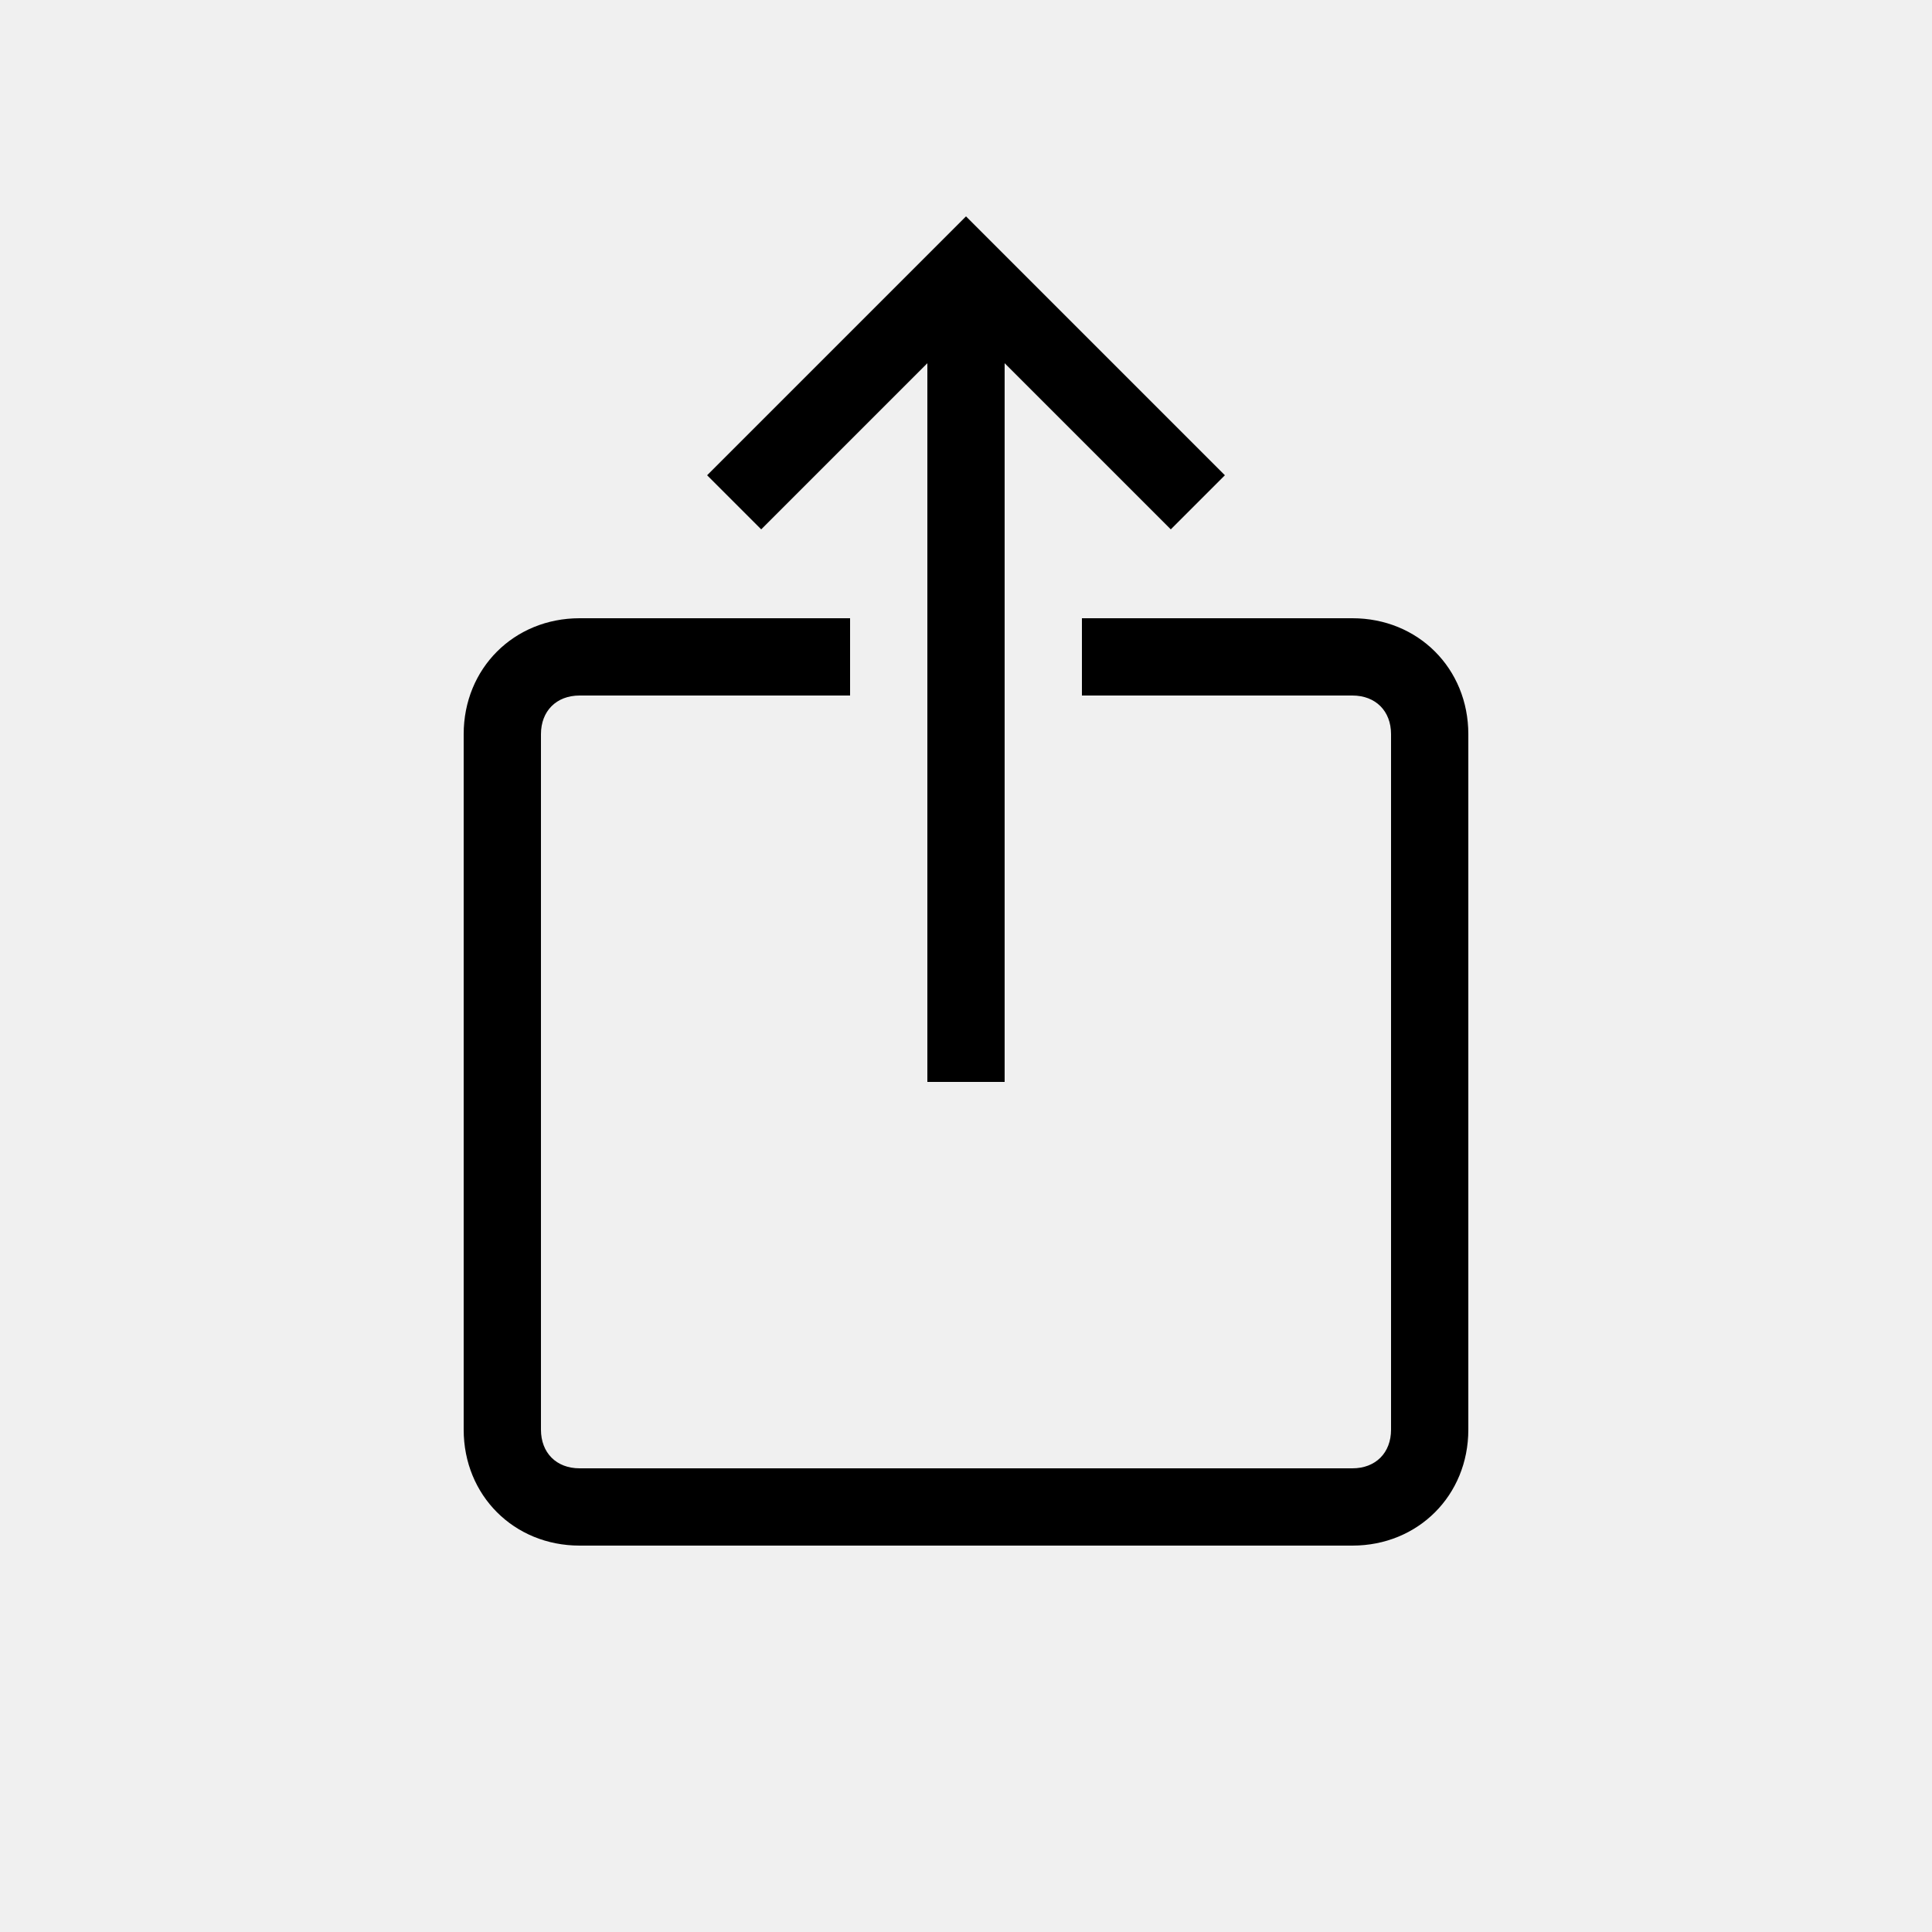
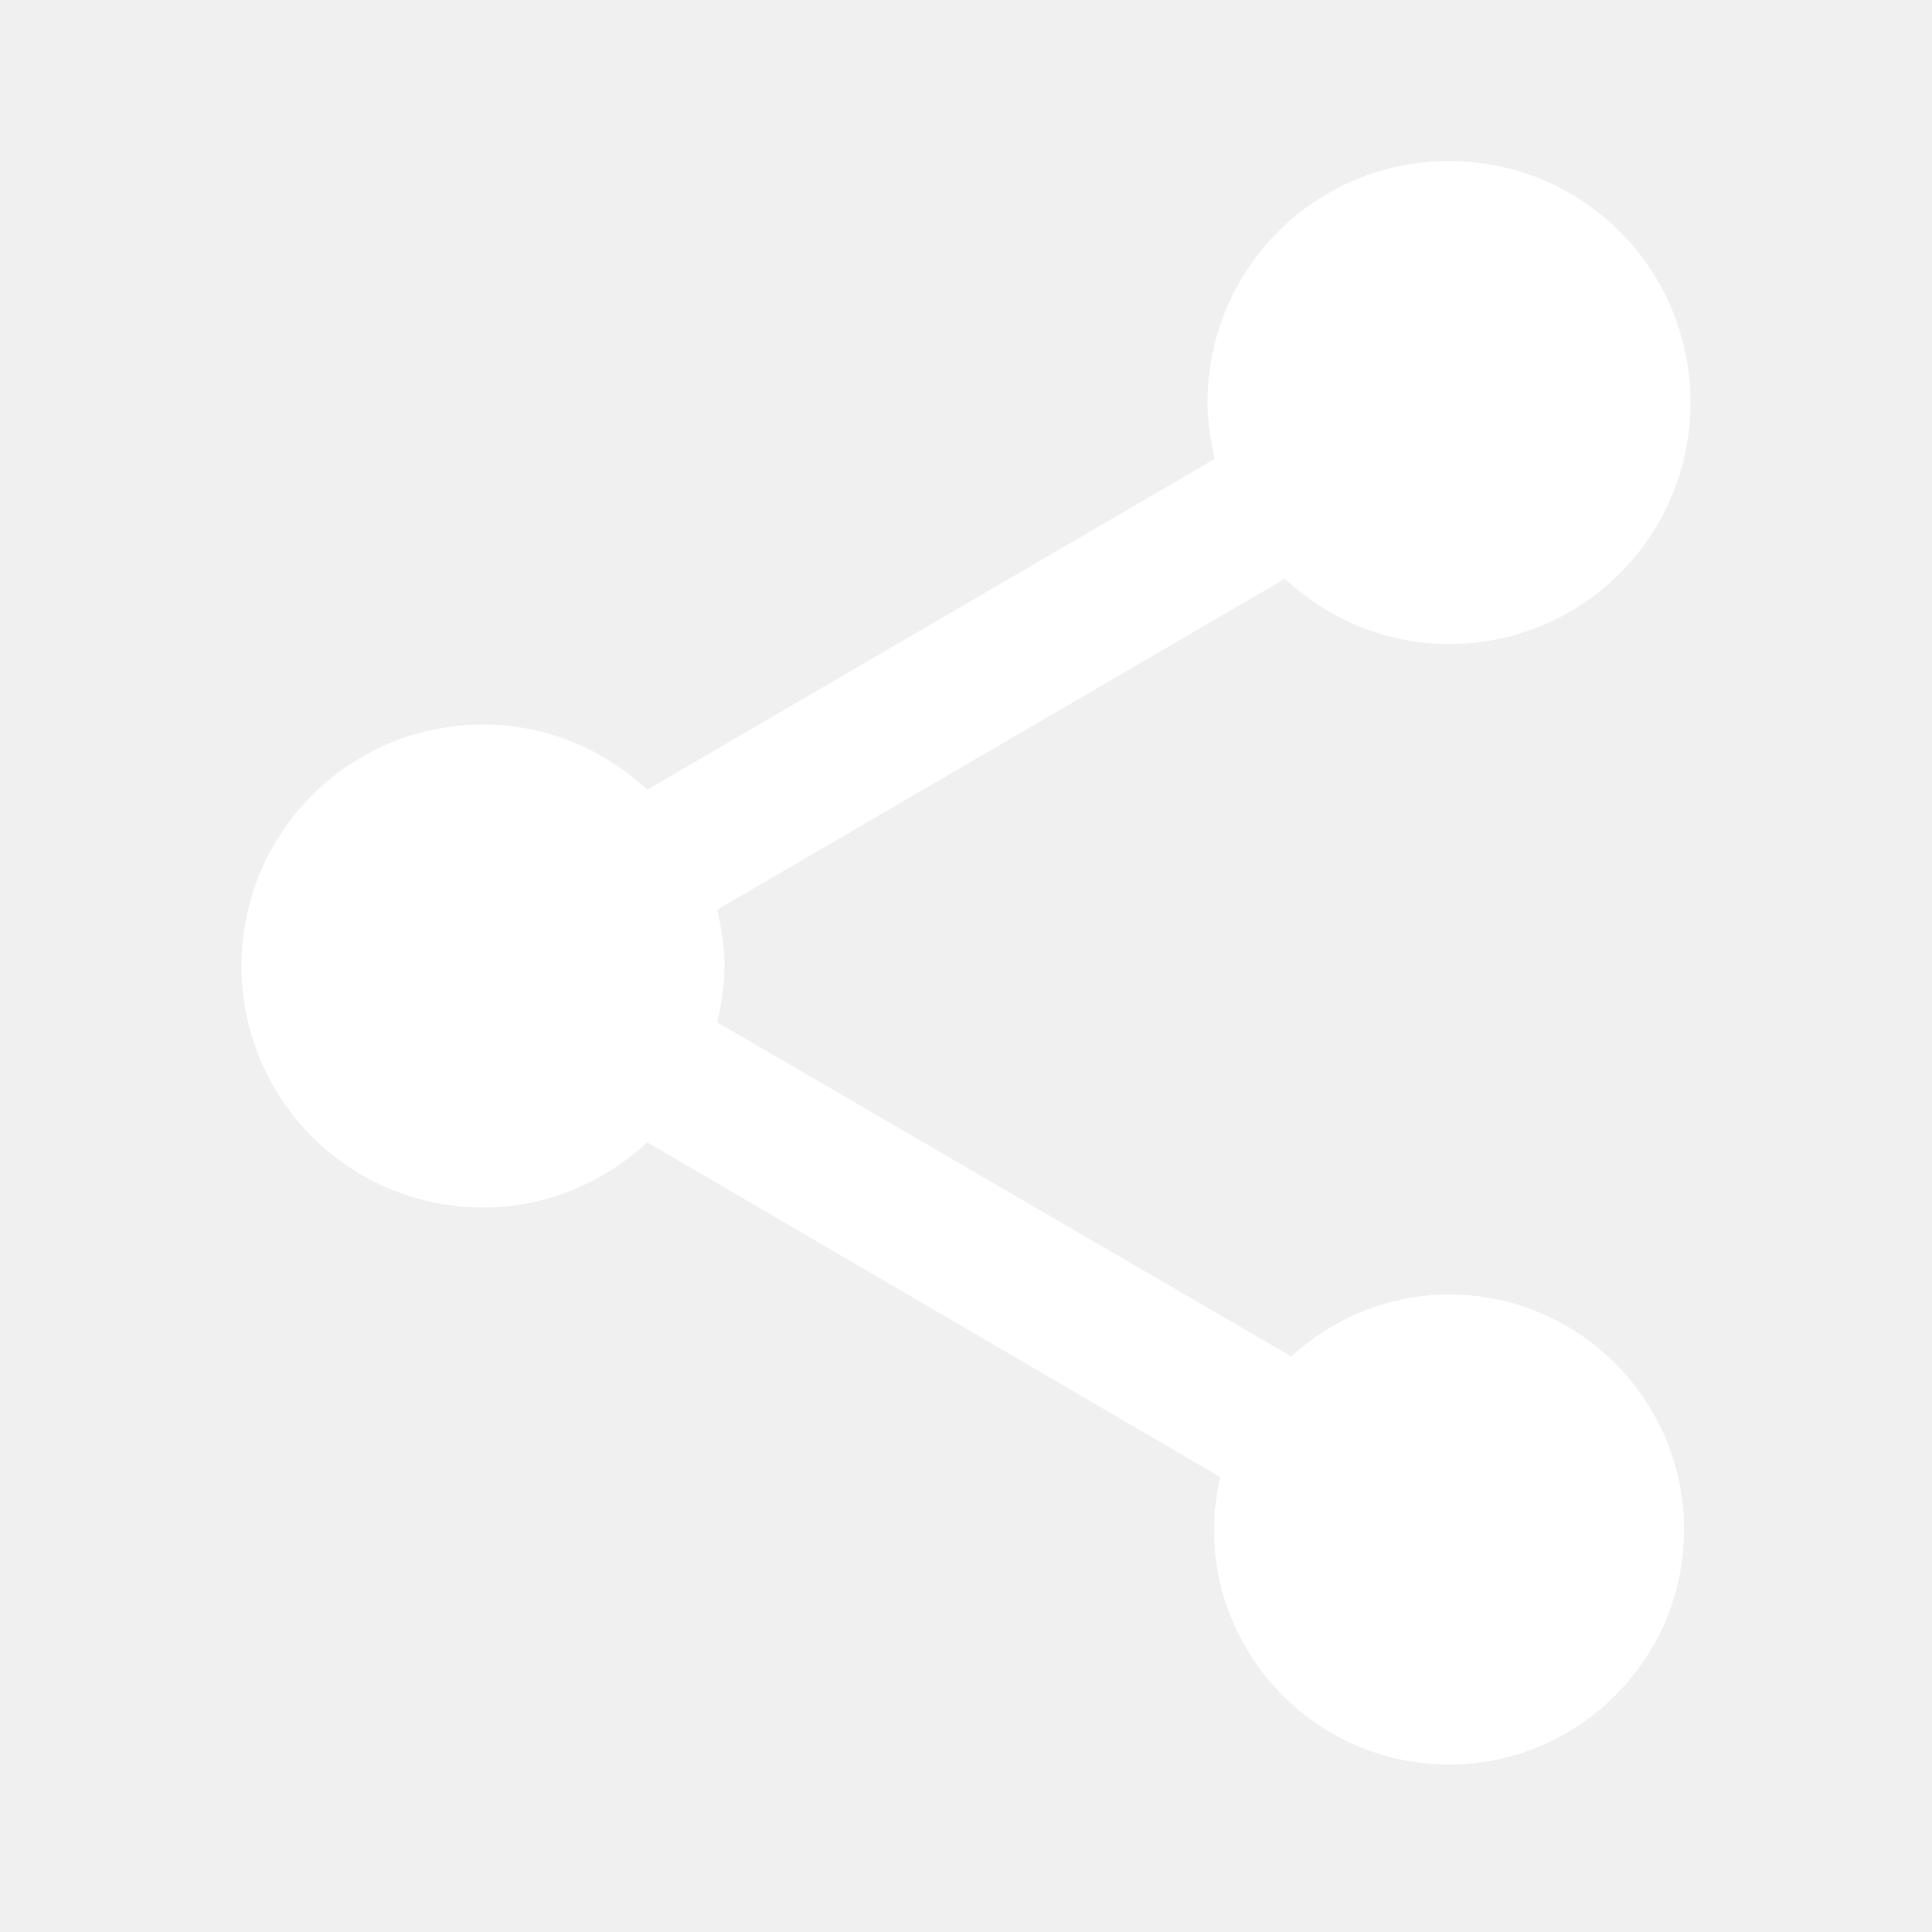
- <svg xmlns="http://www.w3.org/2000/svg" viewBox="0 0 50 50" enable-background="new 0 0 50 50">
-   <path d="M30.3 13.7L25 8.4l-5.3 5.3-1.4-1.4L25 5.6l6.7 6.7z" />
-   <path d="M24 7h2v21h-2z" />
-   <path d="M35 40H15c-1.7 0-3-1.3-3-3V19c0-1.7 1.3-3 3-3h7v2h-7c-.6 0-1 .4-1 1v18c0 .6.4 1 1 1h20c.6 0 1-.4 1-1V19c0-.6-.4-1-1-1h-7v-2h7c1.7 0 3 1.3 3 3v18c0 1.7-1.3 3-3 3z" />
+ <svg xmlns="http://www.w3.org/2000/svg" width="24" height="24" viewBox="0 0 24 24" fill="none">
+   <path fill-rule="evenodd" clip-rule="evenodd" d="M18 16.08C17.24 16.08 16.56 16.38 16.04 16.85L8.91 12.7C8.96 12.47 9 12.24 9 12C9 11.76 8.96 11.53 8.91 11.3L15.96 7.19C16.5 7.69 17.21 8 18 8C19.66 8 21 6.66 21 5C21 3.34 19.66 2 18 2C16.34 2 15 3.34 15 5C15 5.24 15.04 5.47 15.09 5.7L8.04 9.81C7.5 9.31 6.79 9 6 9C4.34 9 3 10.34 3 12C3 13.66 4.34 15 6 15C6.79 15 7.5 14.69 8.04 14.19L15.16 18.35C15.11 18.56 15.08 18.78 15.08 19C15.08 20.61 16.39 21.92 18 21.92C19.61 21.92 20.92 20.61 20.92 19C20.92 17.39 19.61 16.08 18 16.08Z" fill="white" />
</svg>
